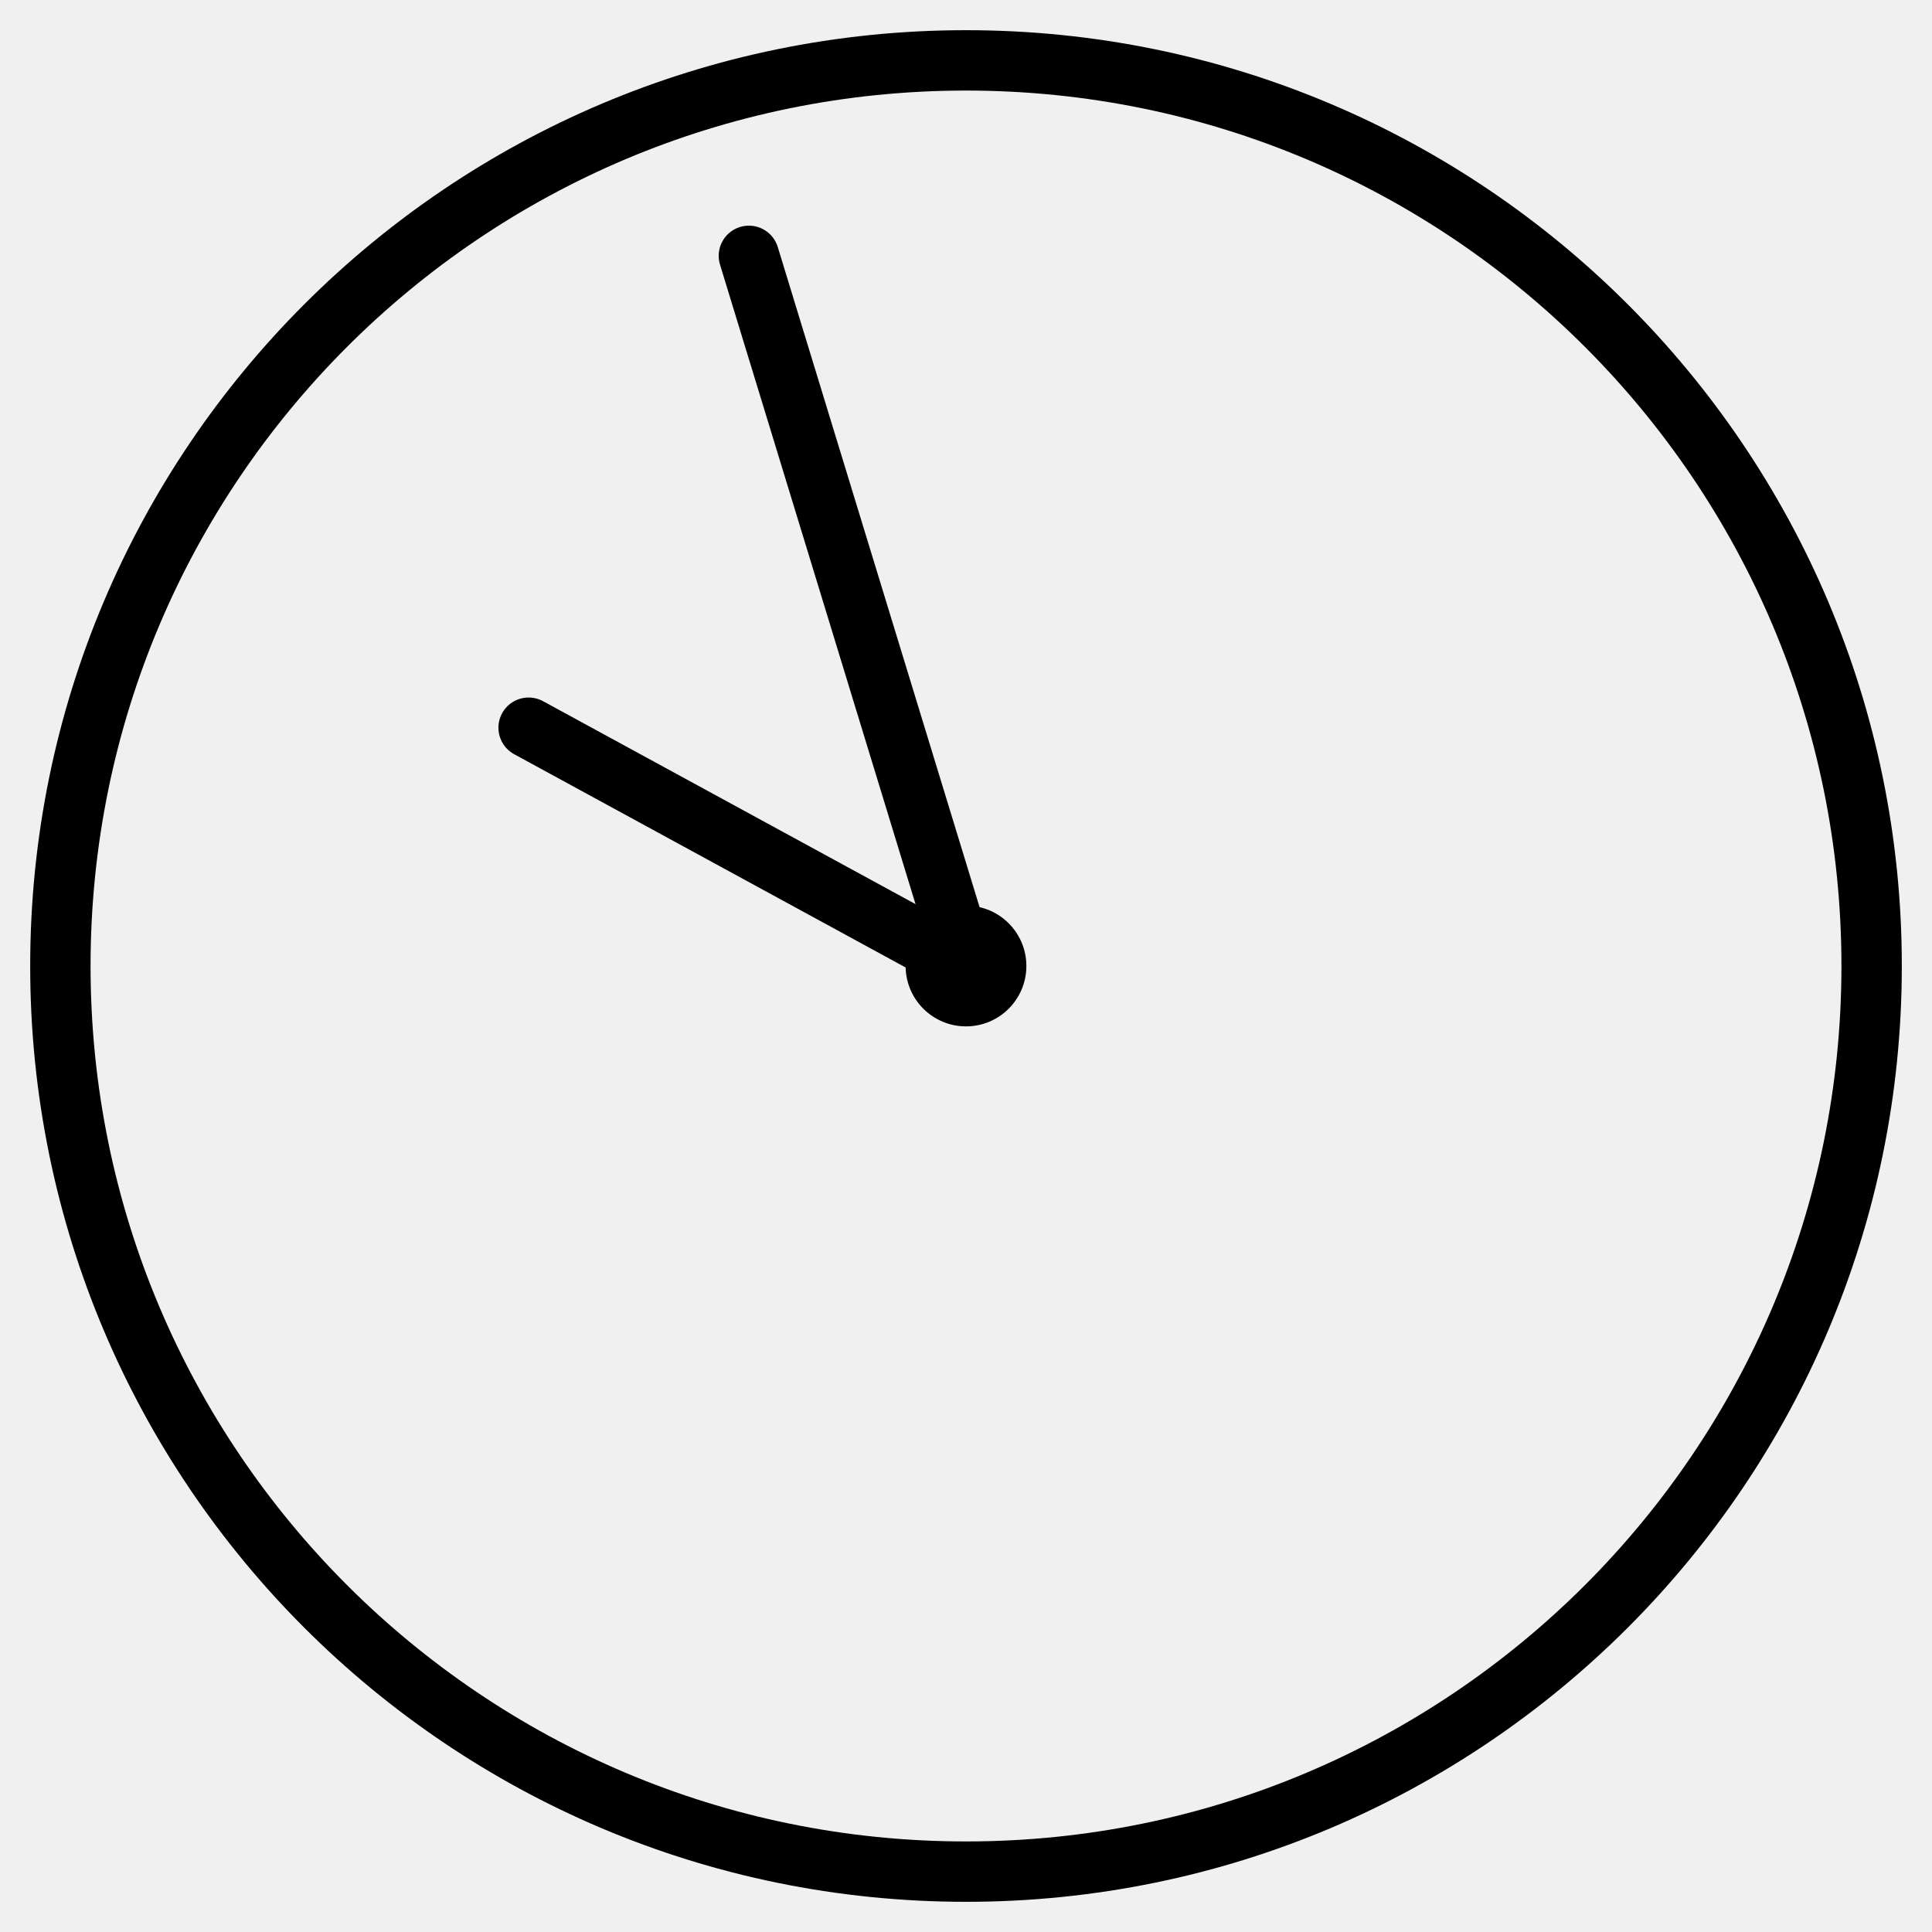
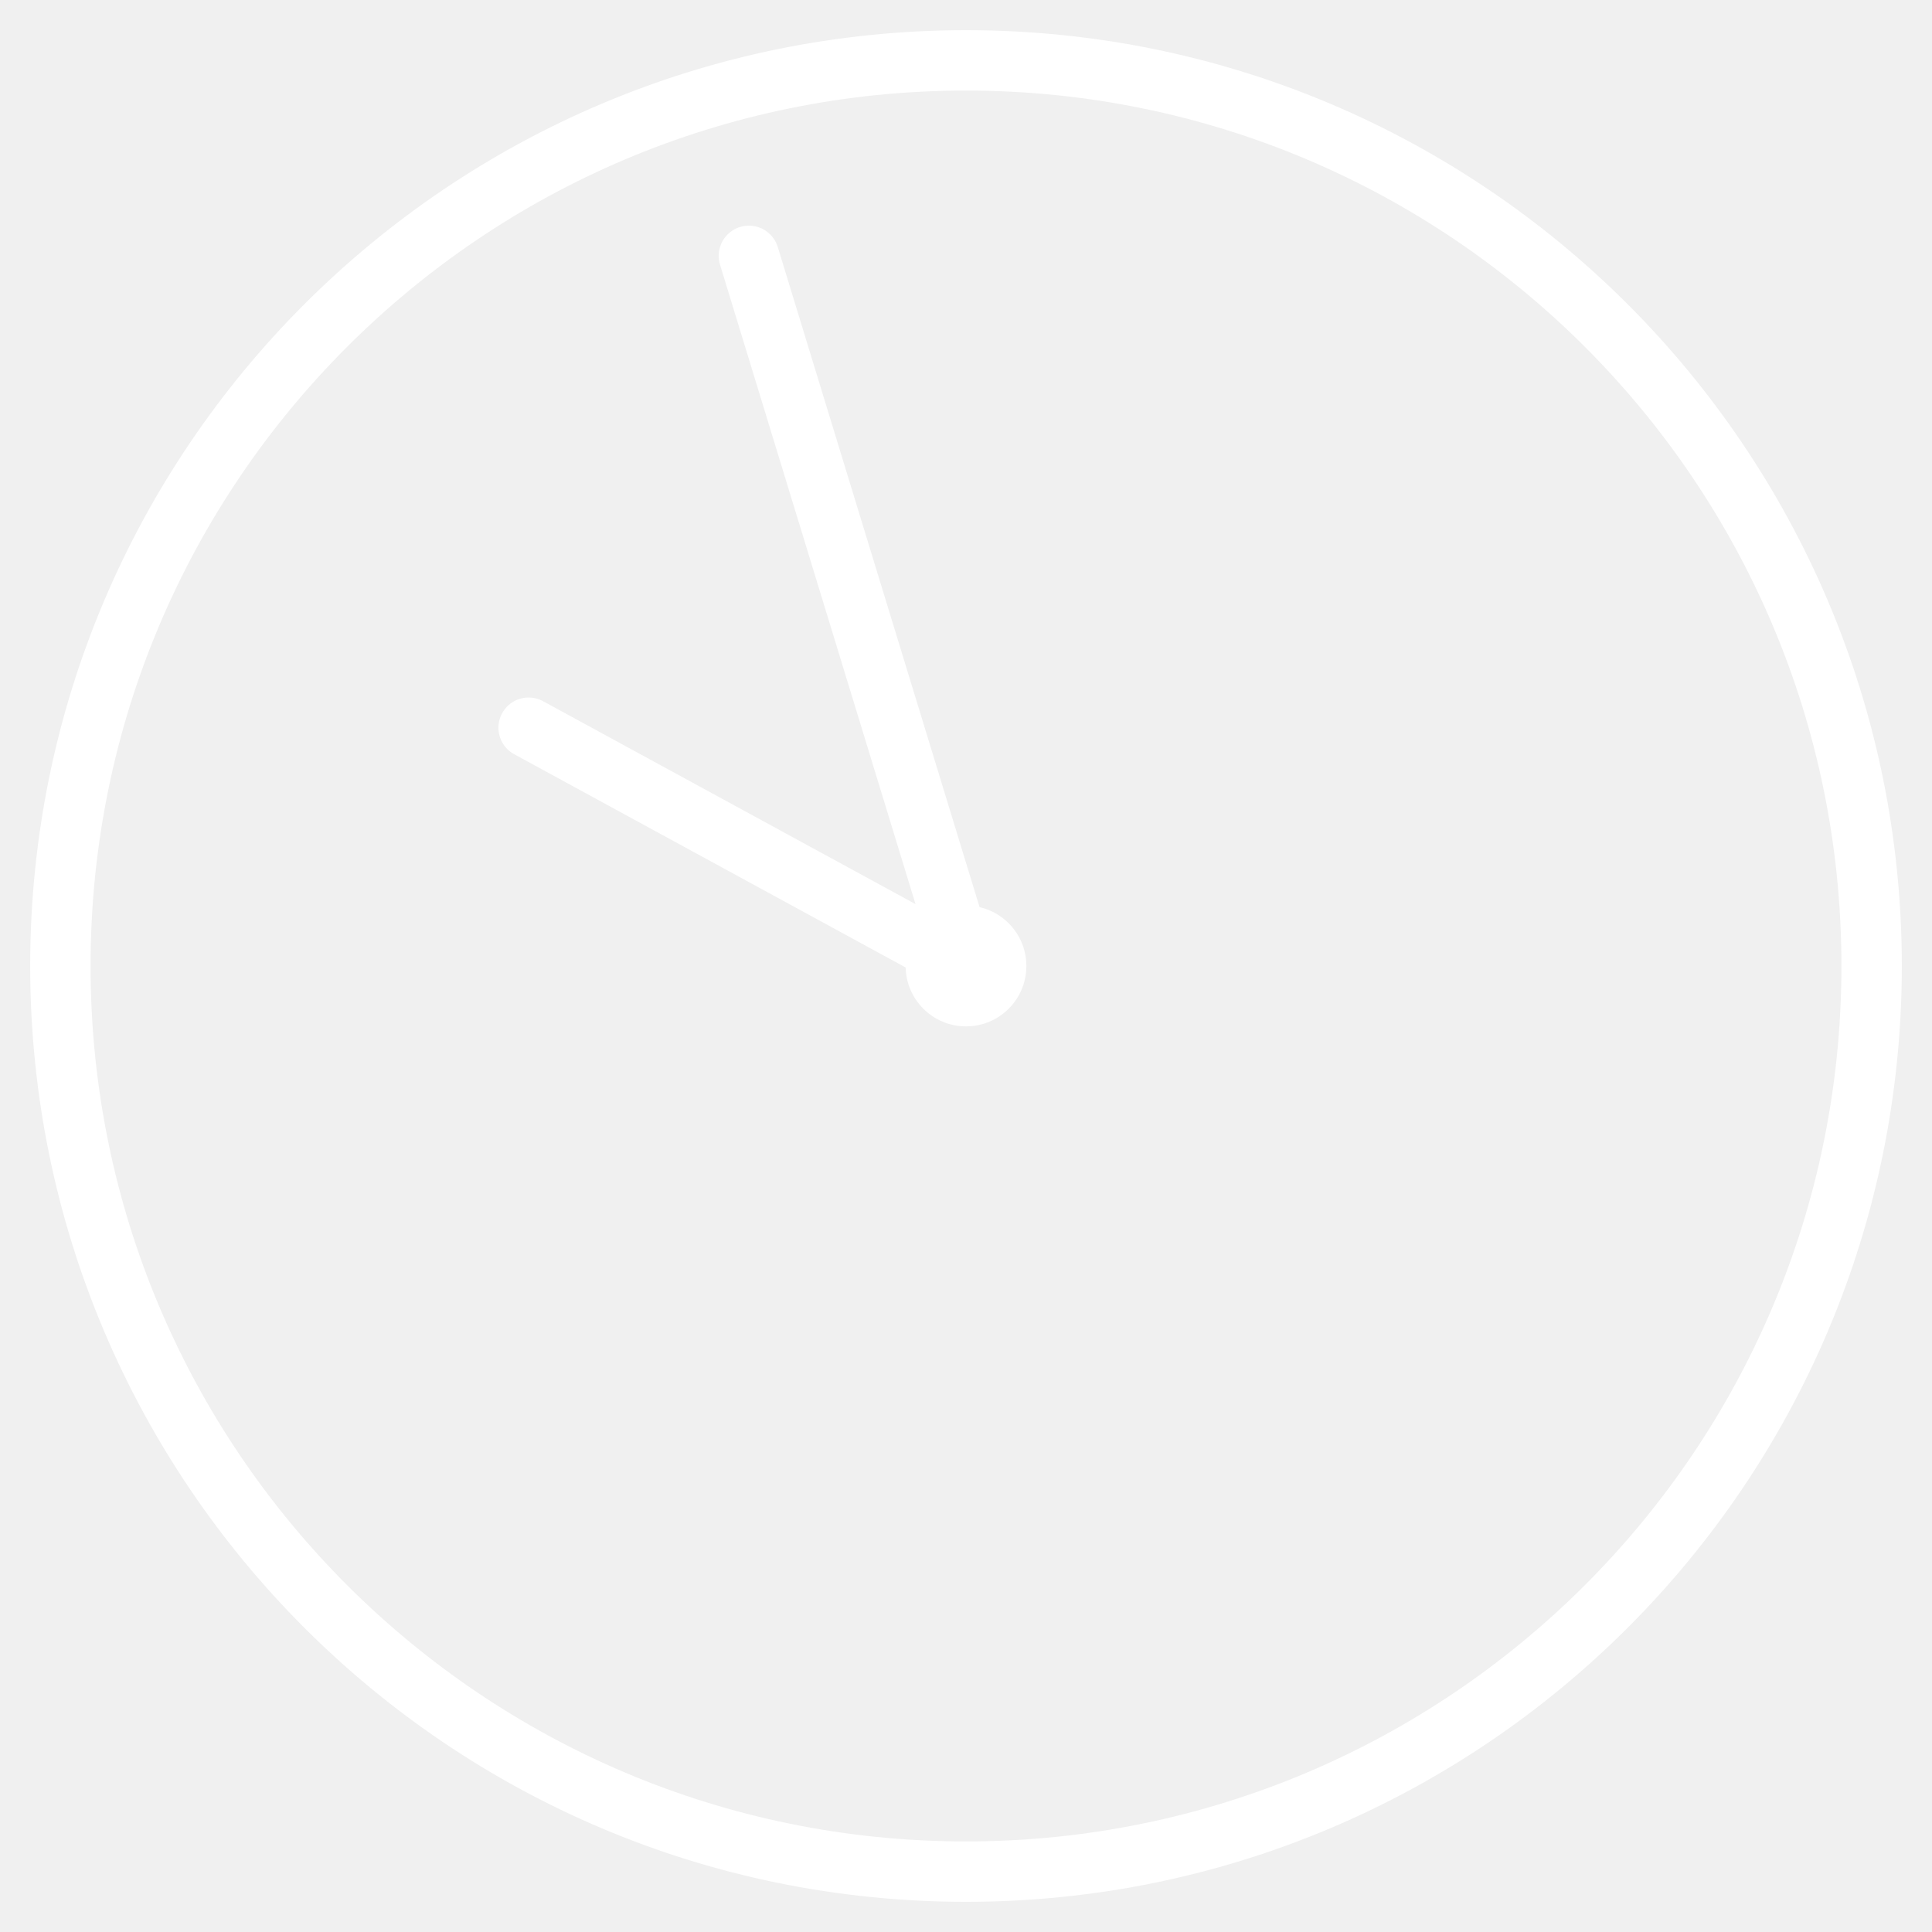
<svg xmlns="http://www.w3.org/2000/svg" width="64" height="64" viewBox="0 0 64 64">
-   <circle cx="32.0" cy="32.0" r="30.0" fill="none" stroke="black" stroke-width="2.0" />
-   <line x1="32.0" y1="32.0" x2="17.511" y2="24.106" stroke="black" stroke-width="2.0" stroke-linecap="round" />
-   <line x1="32.0" y1="32.0" x2="24.808" y2="8.475" stroke="black" stroke-width="2.0" stroke-linecap="round" />
-   <circle cx="32.0" cy="32.0" r="2.0" fill="black" />
+   <circle cx="32.0" cy="32.0" r="30.0" fill="none" stroke="#FFFFFF" stroke-width="2.0" />
+   <line x1="32.0" y1="32.0" x2="17.511" y2="24.106" stroke="#FFFFFF" stroke-width="2.0" stroke-linecap="round" />
+   <line x1="32.0" y1="32.0" x2="24.808" y2="8.475" stroke="#FFFFFF" stroke-width="2.0" stroke-linecap="round" />
+   <circle cx="32.0" cy="32.0" r="2.0" fill="#FFFFFF" />
</svg>
